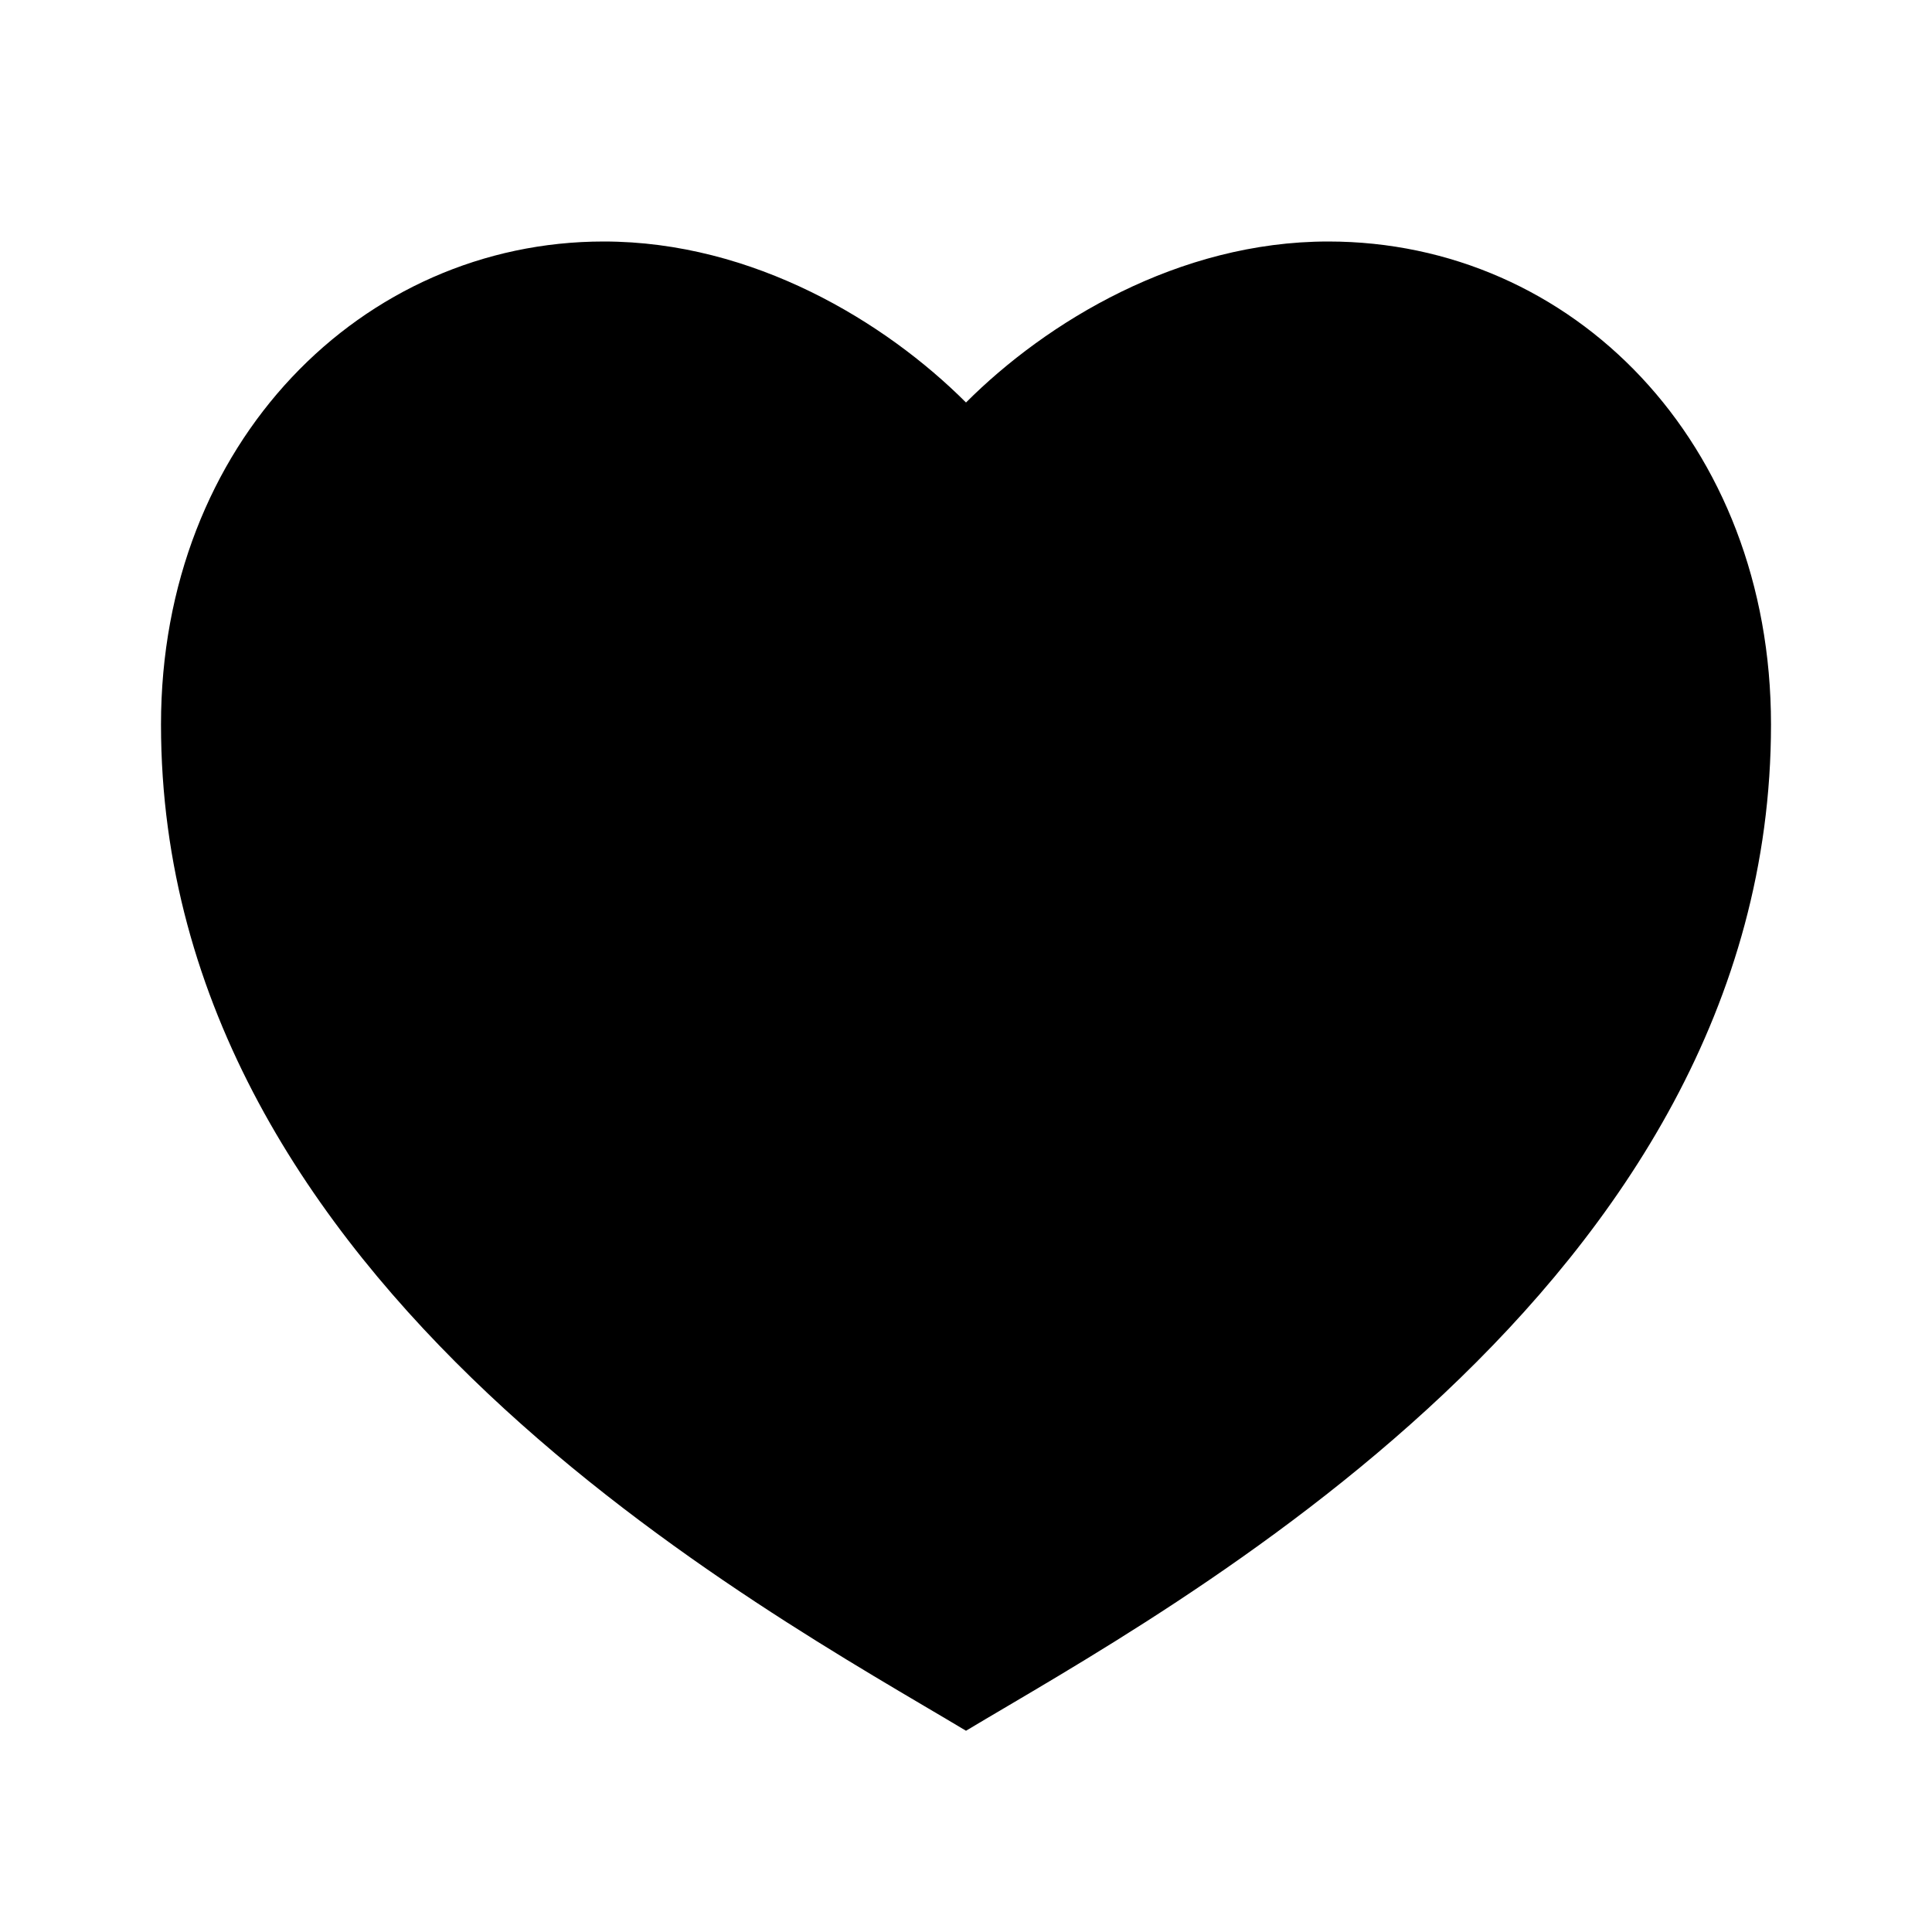
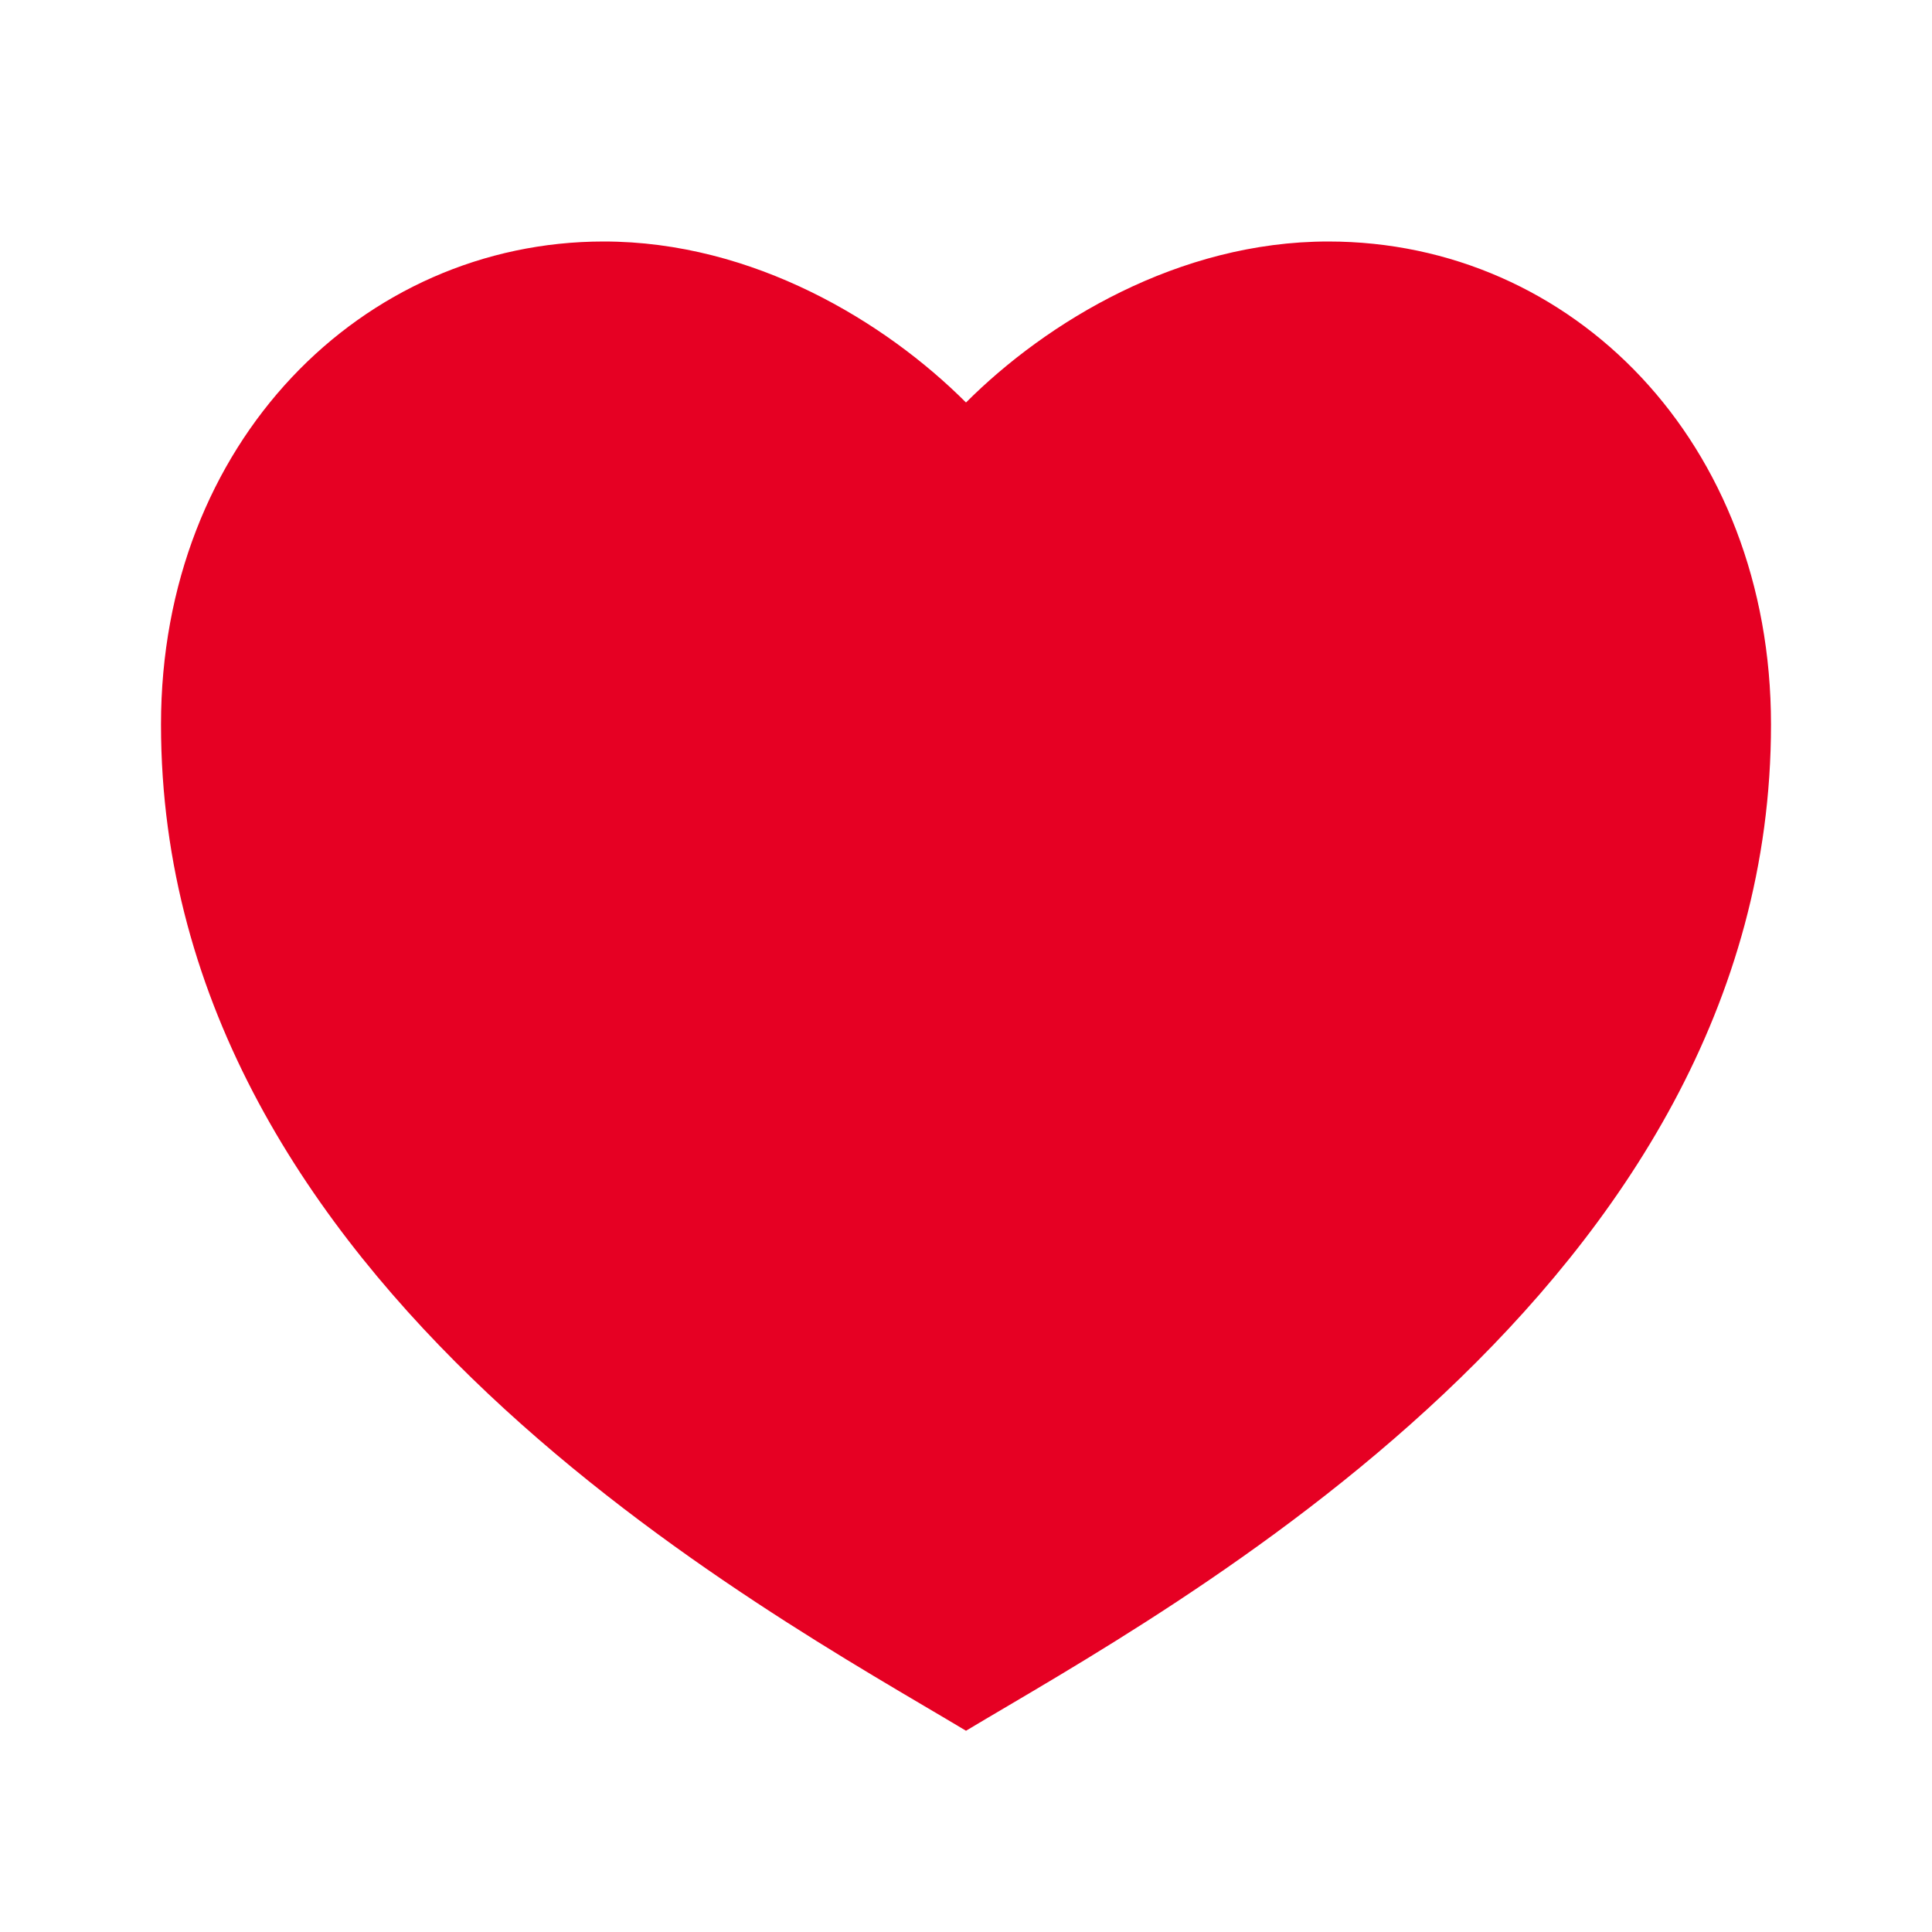
- <svg xmlns="http://www.w3.org/2000/svg" viewBox="0 0 24 24" fill="currentColor">
+ <svg xmlns="http://www.w3.org/2000/svg" viewBox="0 0 24 24" fill="#e60023">
  <path d="M16.5 3C19.538 3 22 5.5 22 9C22 16 14.5 20 12 21.5C9.5 20 2 16 2 9C2 5.5 4.5 3 7.5 3C9.36 3 11 4 12 5C13 4 14.64 3 16.5 3Z" />
</svg>
